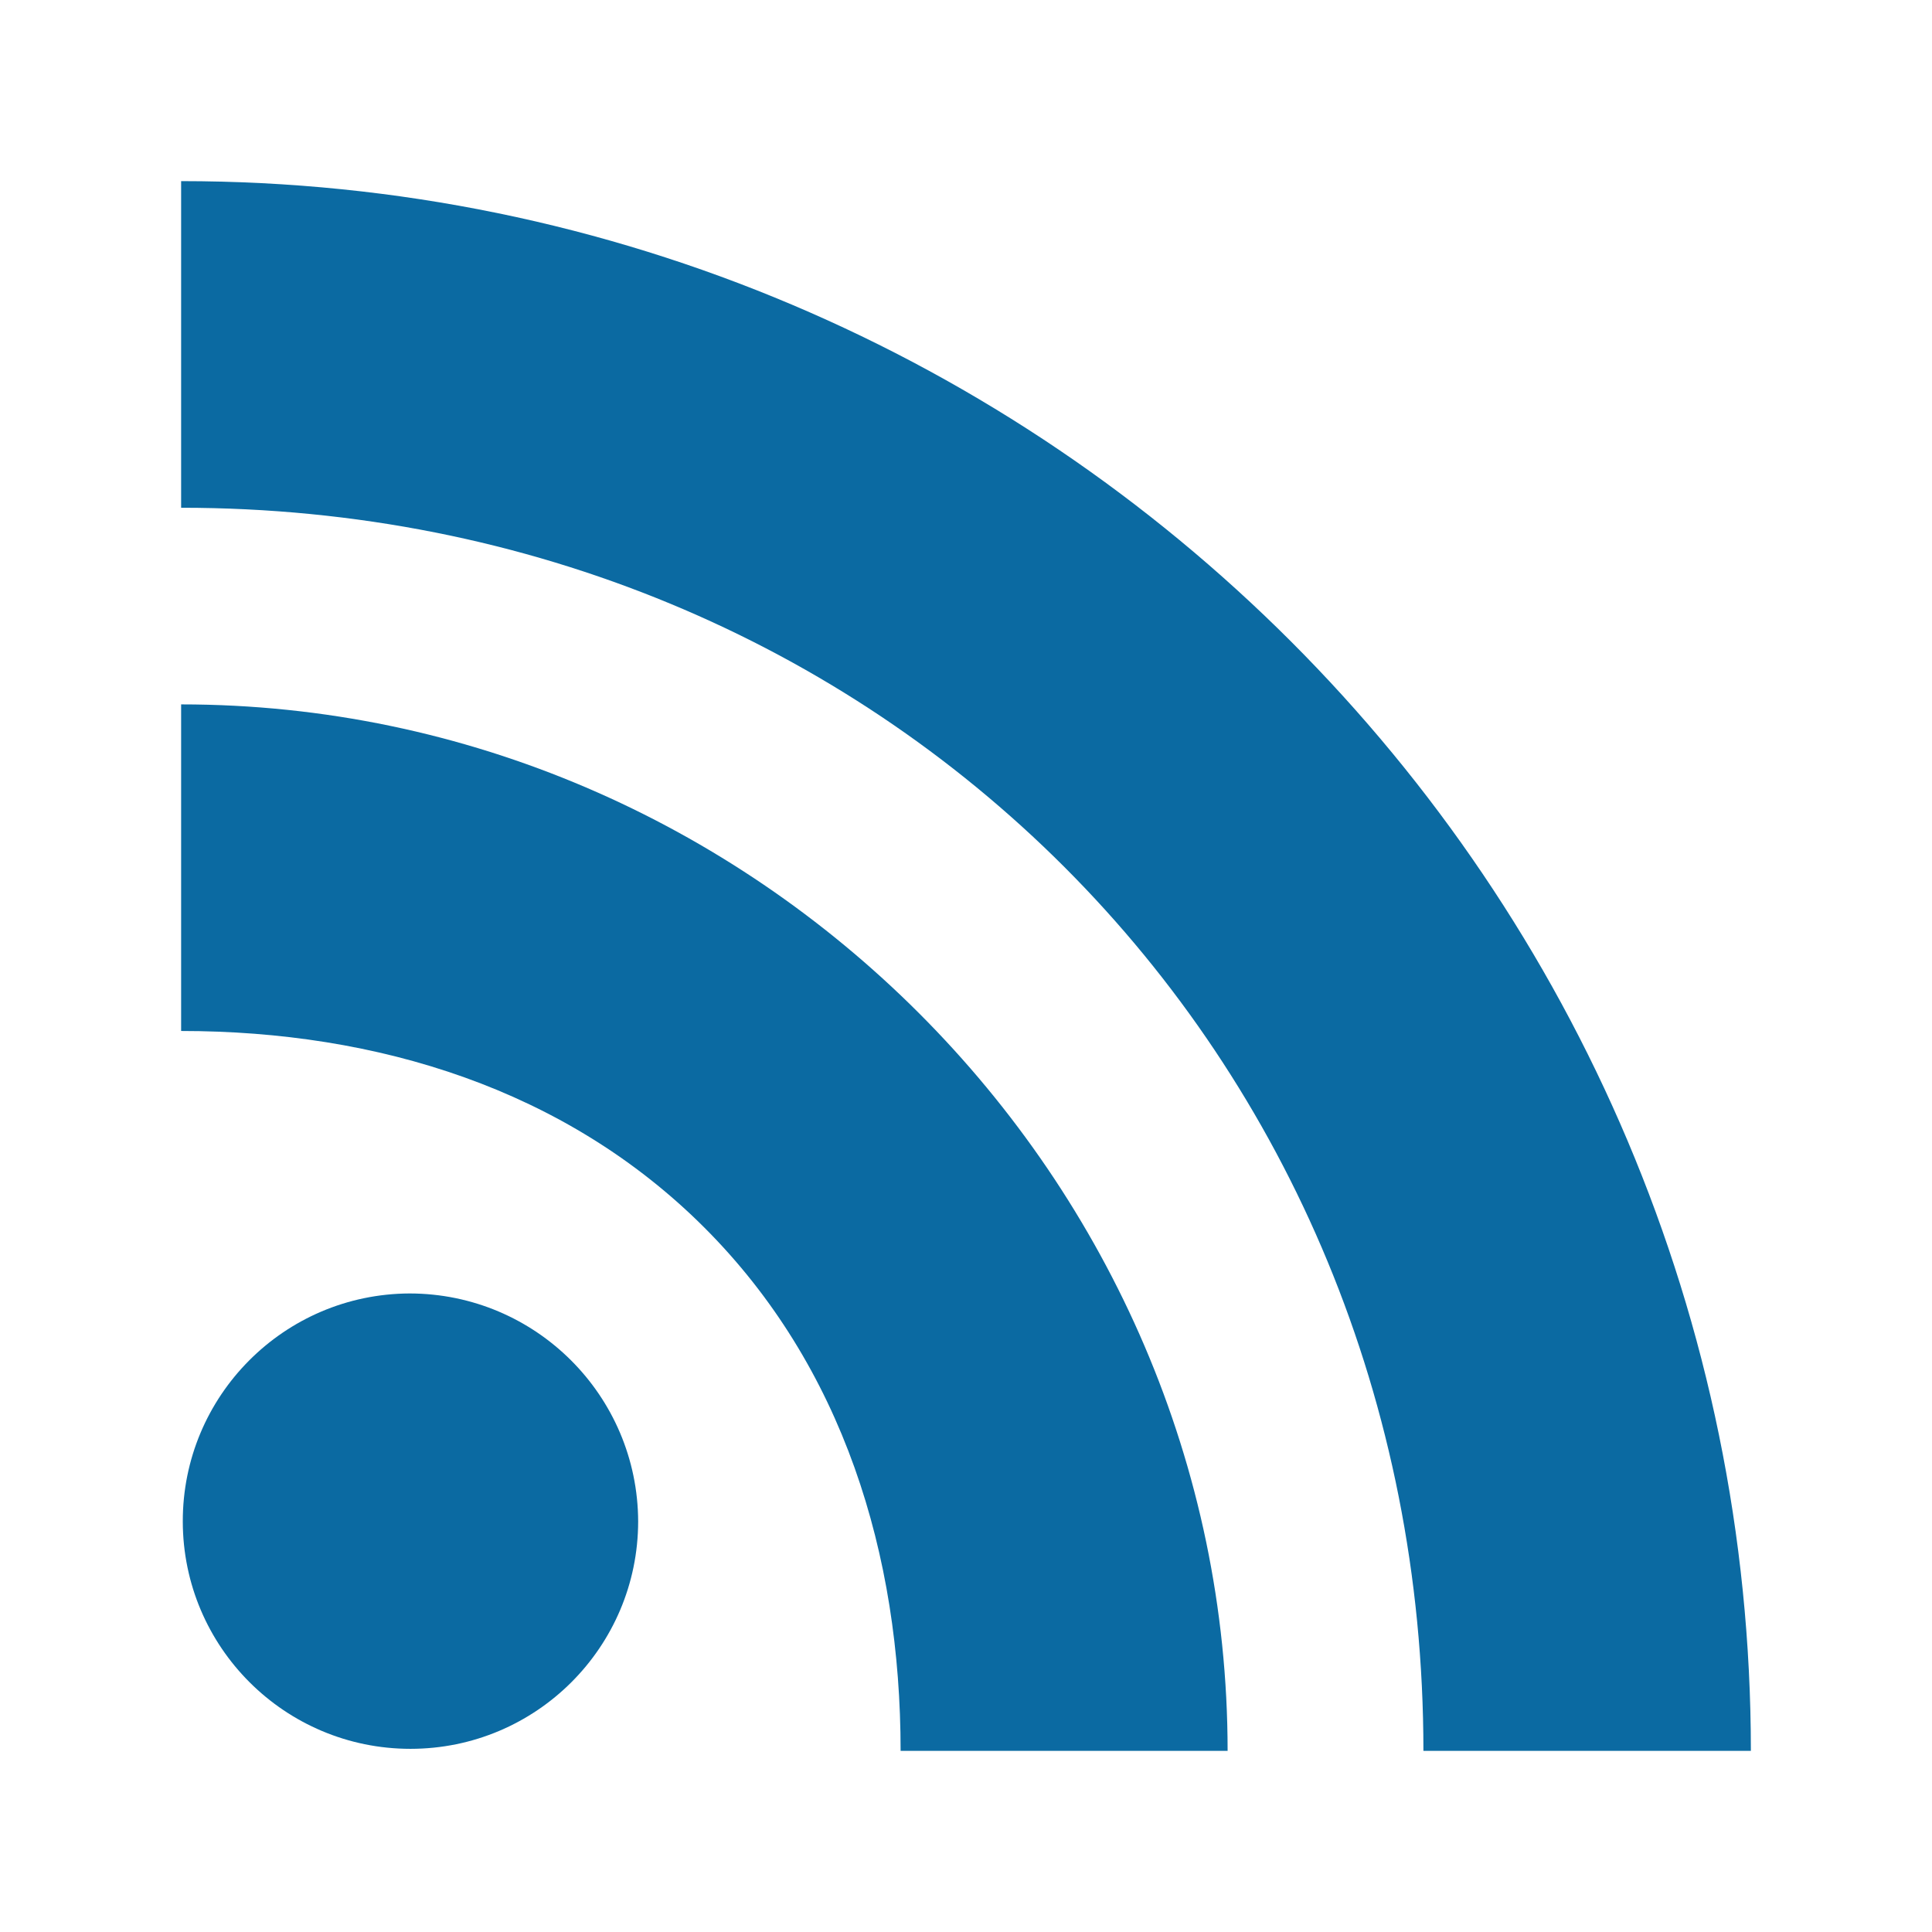
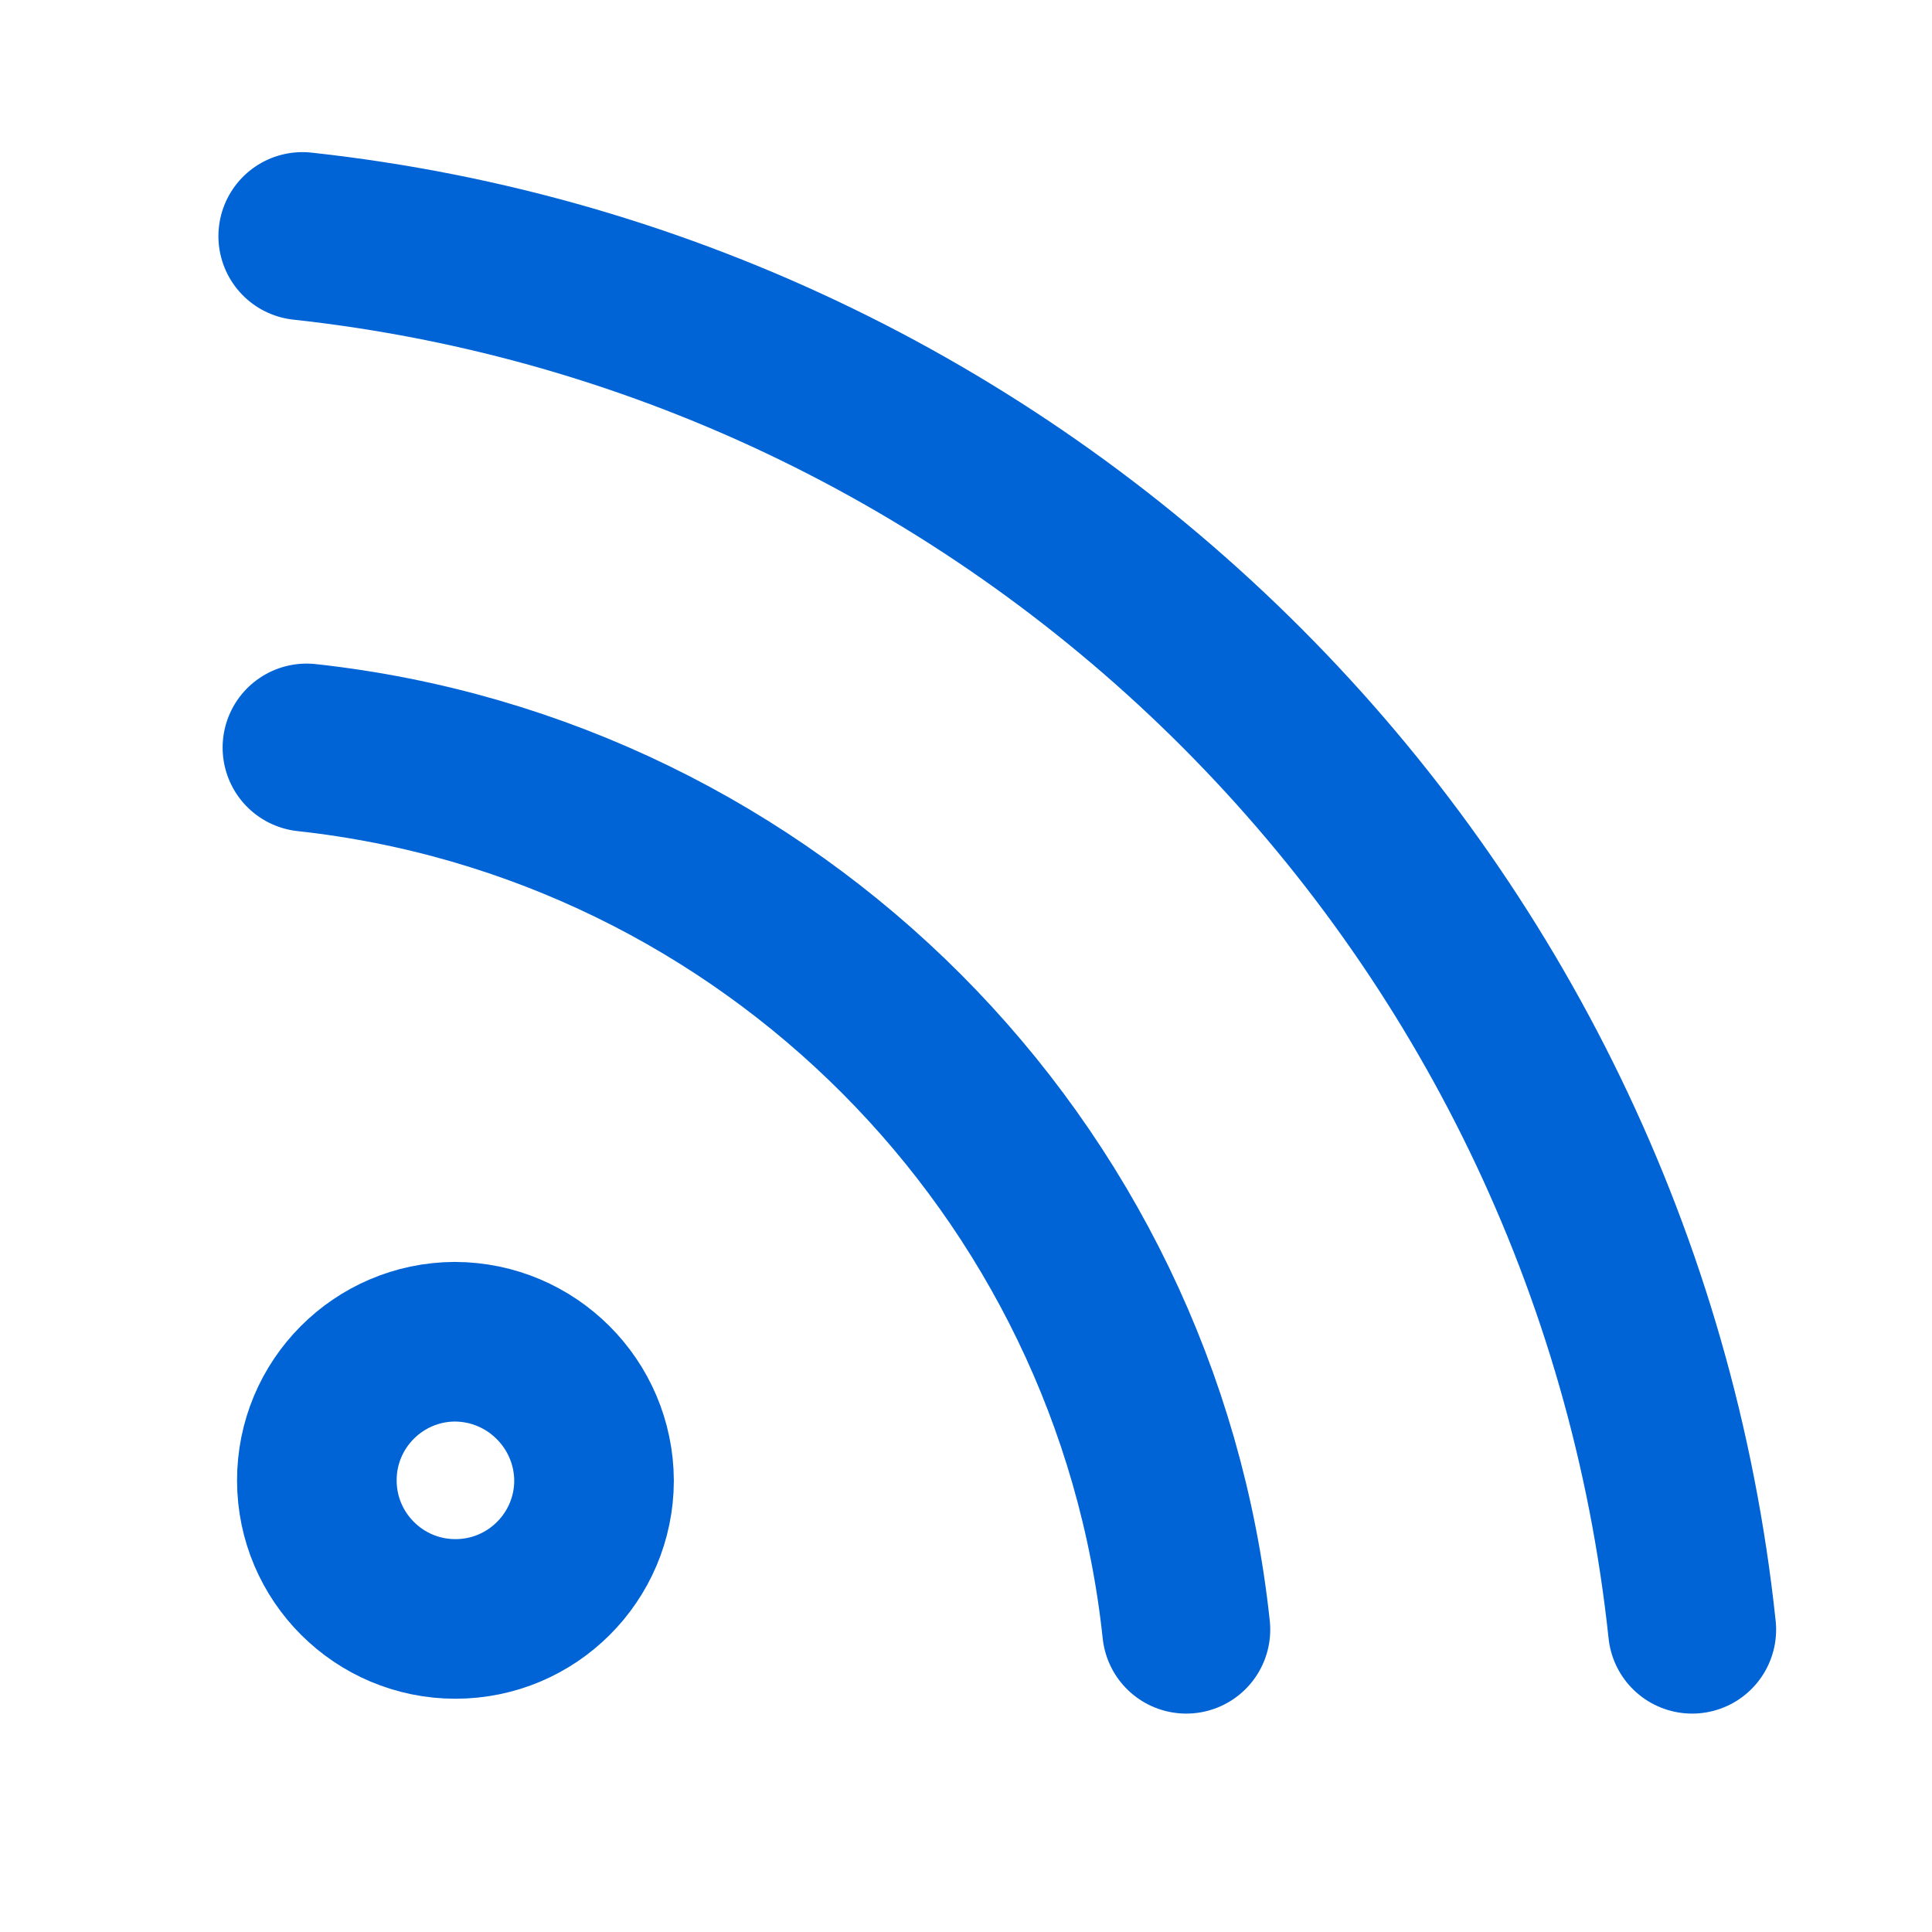
- <svg xmlns="http://www.w3.org/2000/svg" class="ionicon" viewBox="0 0 512 512">
-   <path fill="#0b6aa2" d="M108.56 342.78a60.34 60.34 0 1060.56 60.44 60.63 60.63 0 00-60.56-60.44z" />
-   <path fill="#0b6aa2" d="M48 186.67v86.55c52 0 101.94 15.39 138.67 52.11s52 86.56 52 138.67h86.66c0-151.56-125.66-277.33-277.33-277.33z" />
-   <path fill="#0b6aa2" d="M48 48v86.56c185.25 0 329.22 144.08 329.22 329.44H464C464 234.66 277.67 48 48 48z" />
+ <svg xmlns="http://www.w3.org/2000/svg" width="460px" height="460px" viewBox="0 0 460 460" version="1.1">
+   <g stroke="none" stroke-width="1" fill="none" fill-rule="evenodd">
+     <g transform="translate(56.44008, 56.22206)" stroke="rgb(0, 100, 214)">
+       <path d="M51.836,263.238 C60.971,263.261 69.241,266.968 75.238,272.953 C81.236,278.938 84.959,287.202 85,296.339 C84.973,305.422 81.276,313.64 75.317,319.59 C69.347,325.551 61.105,329.237 52.004,329.238 C42.902,329.239 34.66,325.555 28.689,319.595 C22.717,313.636 19.017,305.401 19,296.299 C18.983,287.198 22.652,278.949 28.601,272.967 C34.54,266.995 42.751,263.283 51.836,263.238 Z" stroke-width="38" fill-rule="nonzero" />
+       <path d="M15.564,0 C189.696,18.989 327.917,157.508 346.446,331.777" stroke-width="40" stroke-linecap="round" />
+       <path d="M16.564,121.777 C126.781,133.796 214.269,221.473 225.997,331.777" stroke-width="40" stroke-linecap="round" />
+     </g>
+   </g>
</svg>
